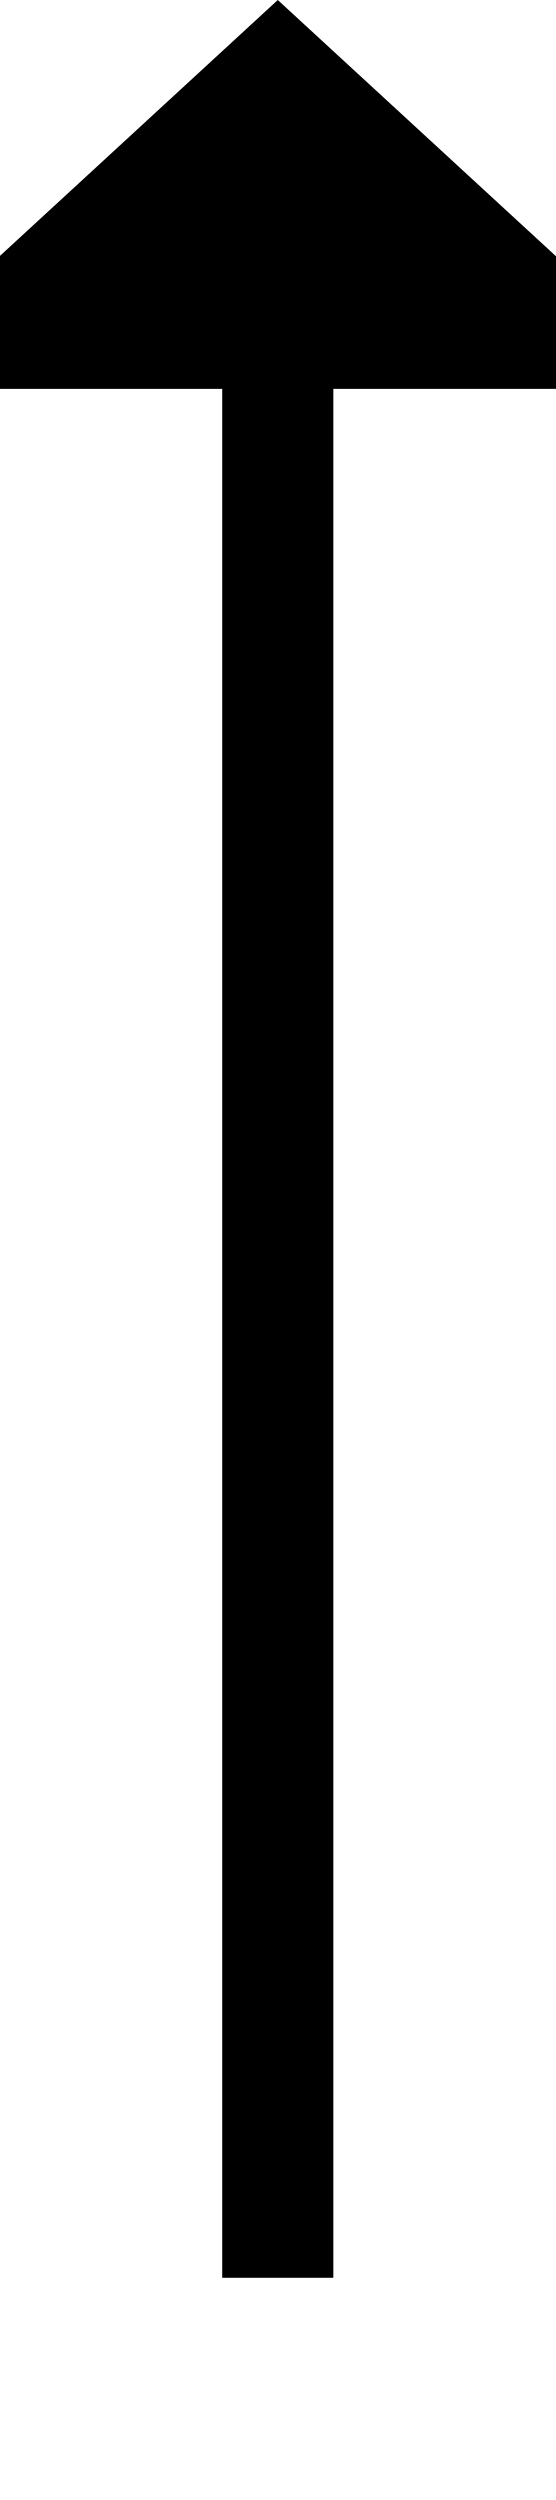
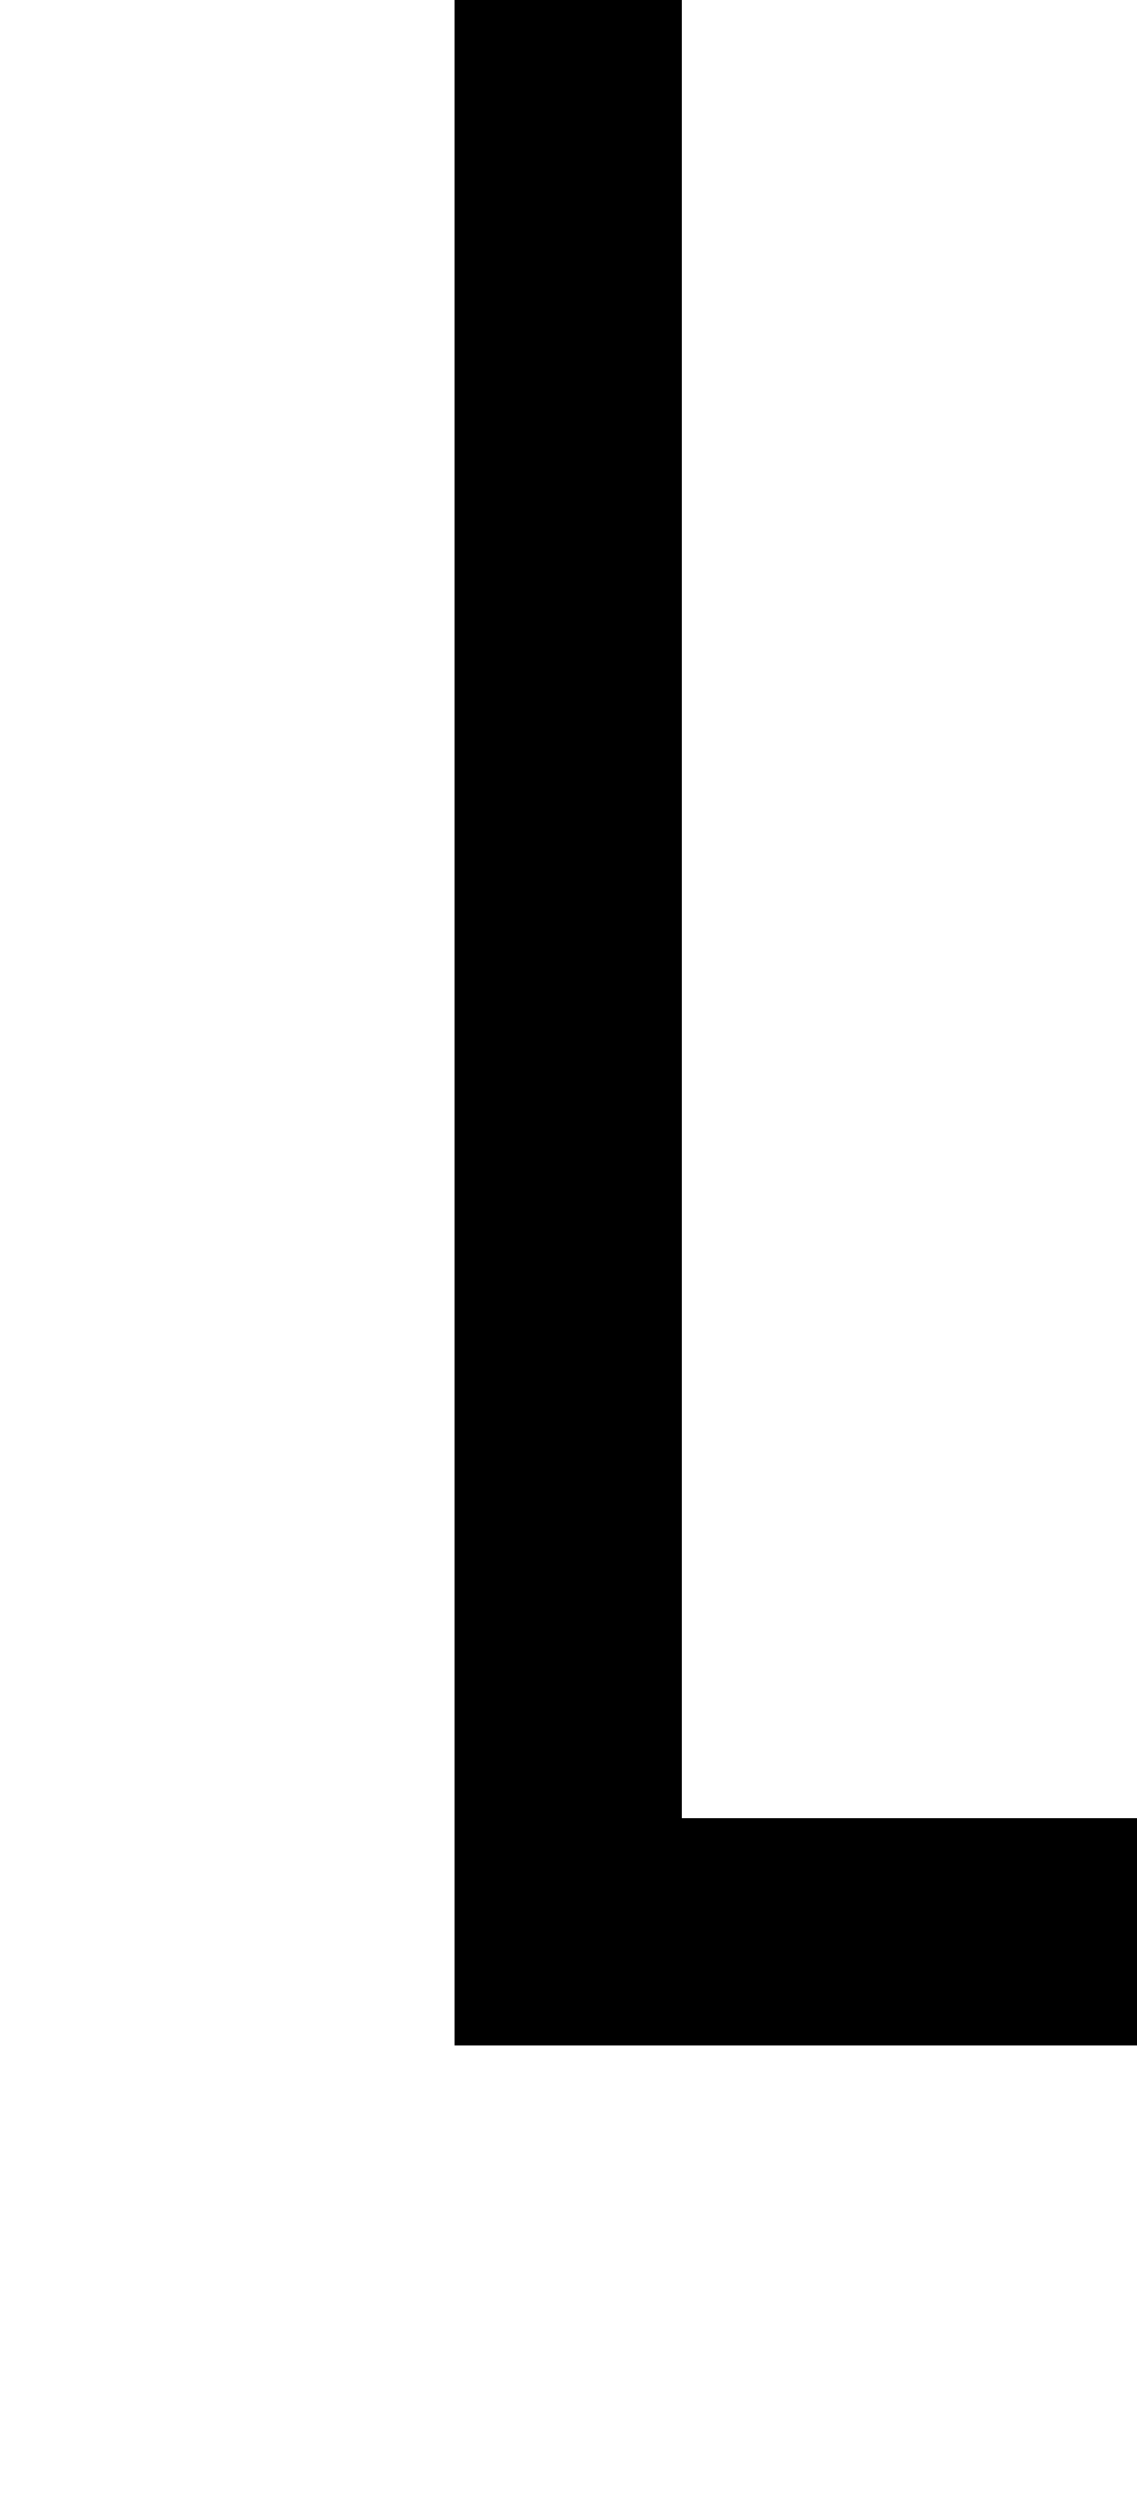
- <svg xmlns="http://www.w3.org/2000/svg" version="1.1" width="10px" height="45px" preserveAspectRatio="xMidYMin meet" viewBox="545 177  8 45">
-   <path d="M 549 218  L 549 183  " stroke-width="2" stroke="#000000" fill="none" />
-   <path d="M 556.6 184  L 549 177  L 541.4 184  L 556.6 184  Z " fill-rule="nonzero" fill="#000000" stroke="none" />
+ <svg xmlns="http://www.w3.org/2000/svg" version="1.1" width="10px" height="22px" preserveAspectRatio="xMidYMin meet" viewBox="311 333  8 22">
+   <path d="M 315 333  L 315 350  L 549 350  L 549 339  " stroke-width="2" stroke="#000000" fill="none" />
+   <path d="M 556.6 340  L 549 333  L 541.4 340  L 556.6 340  Z " fill-rule="nonzero" fill="#000000" stroke="none" />
</svg>
